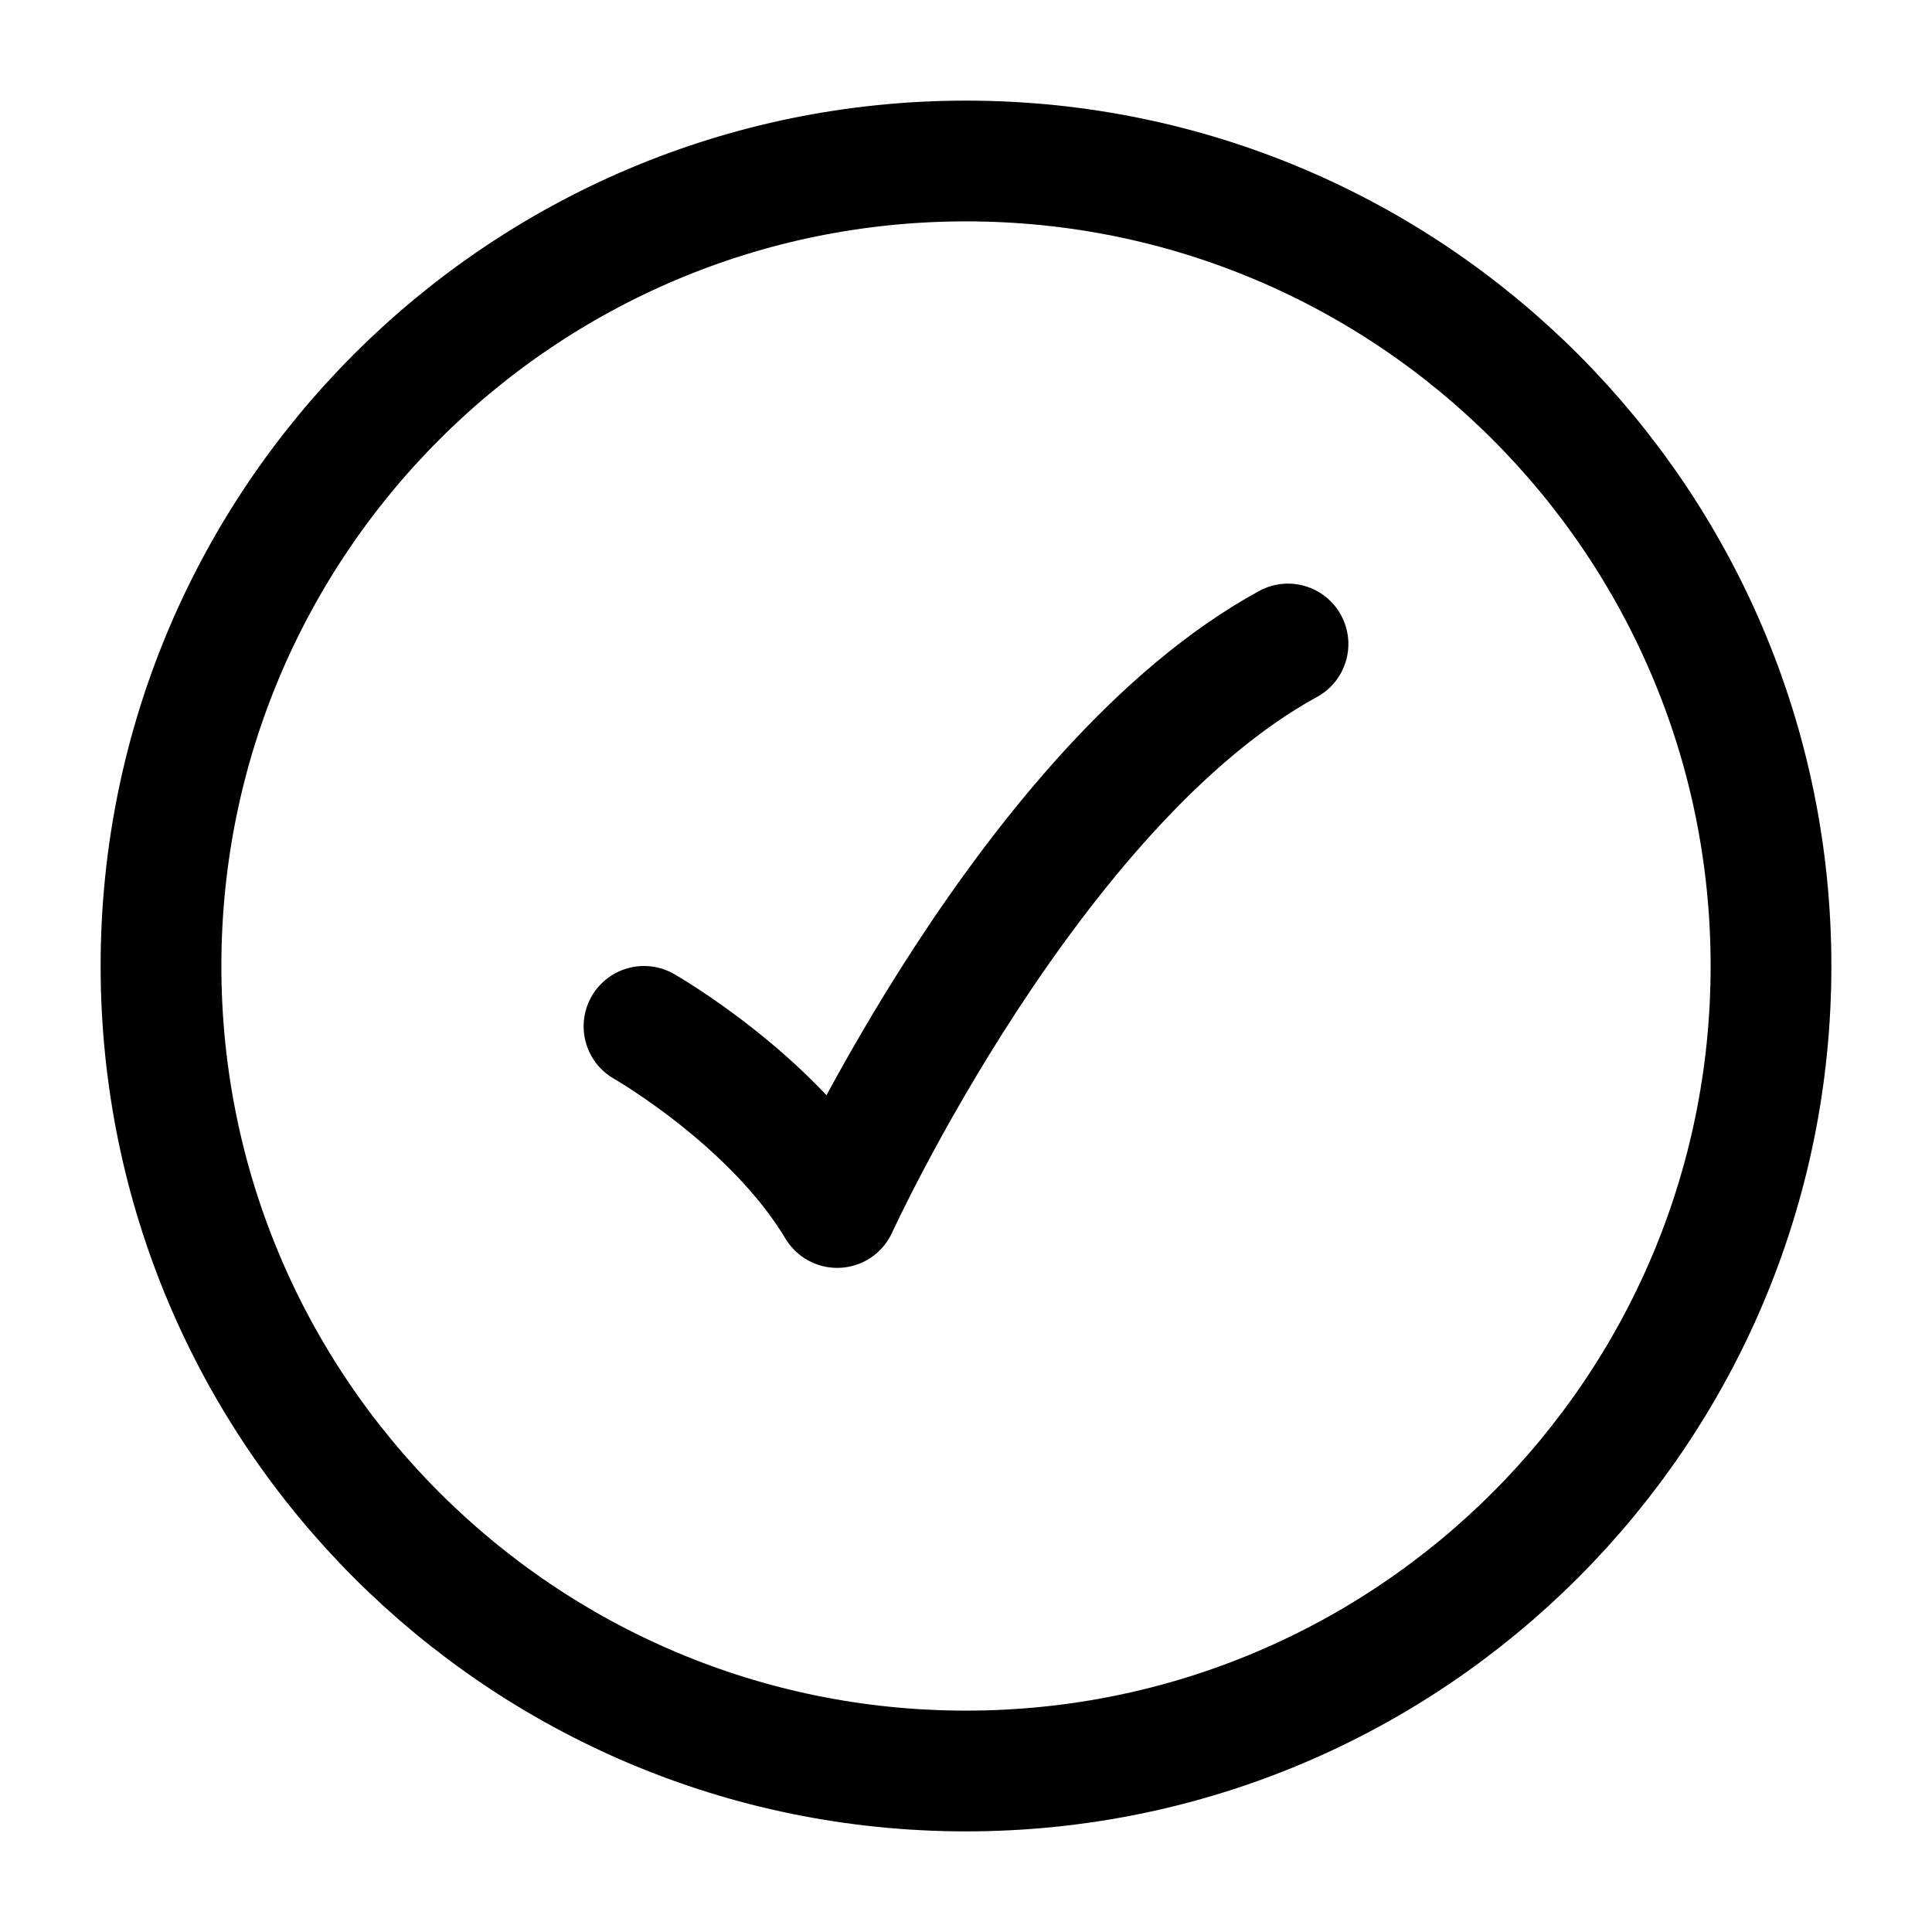
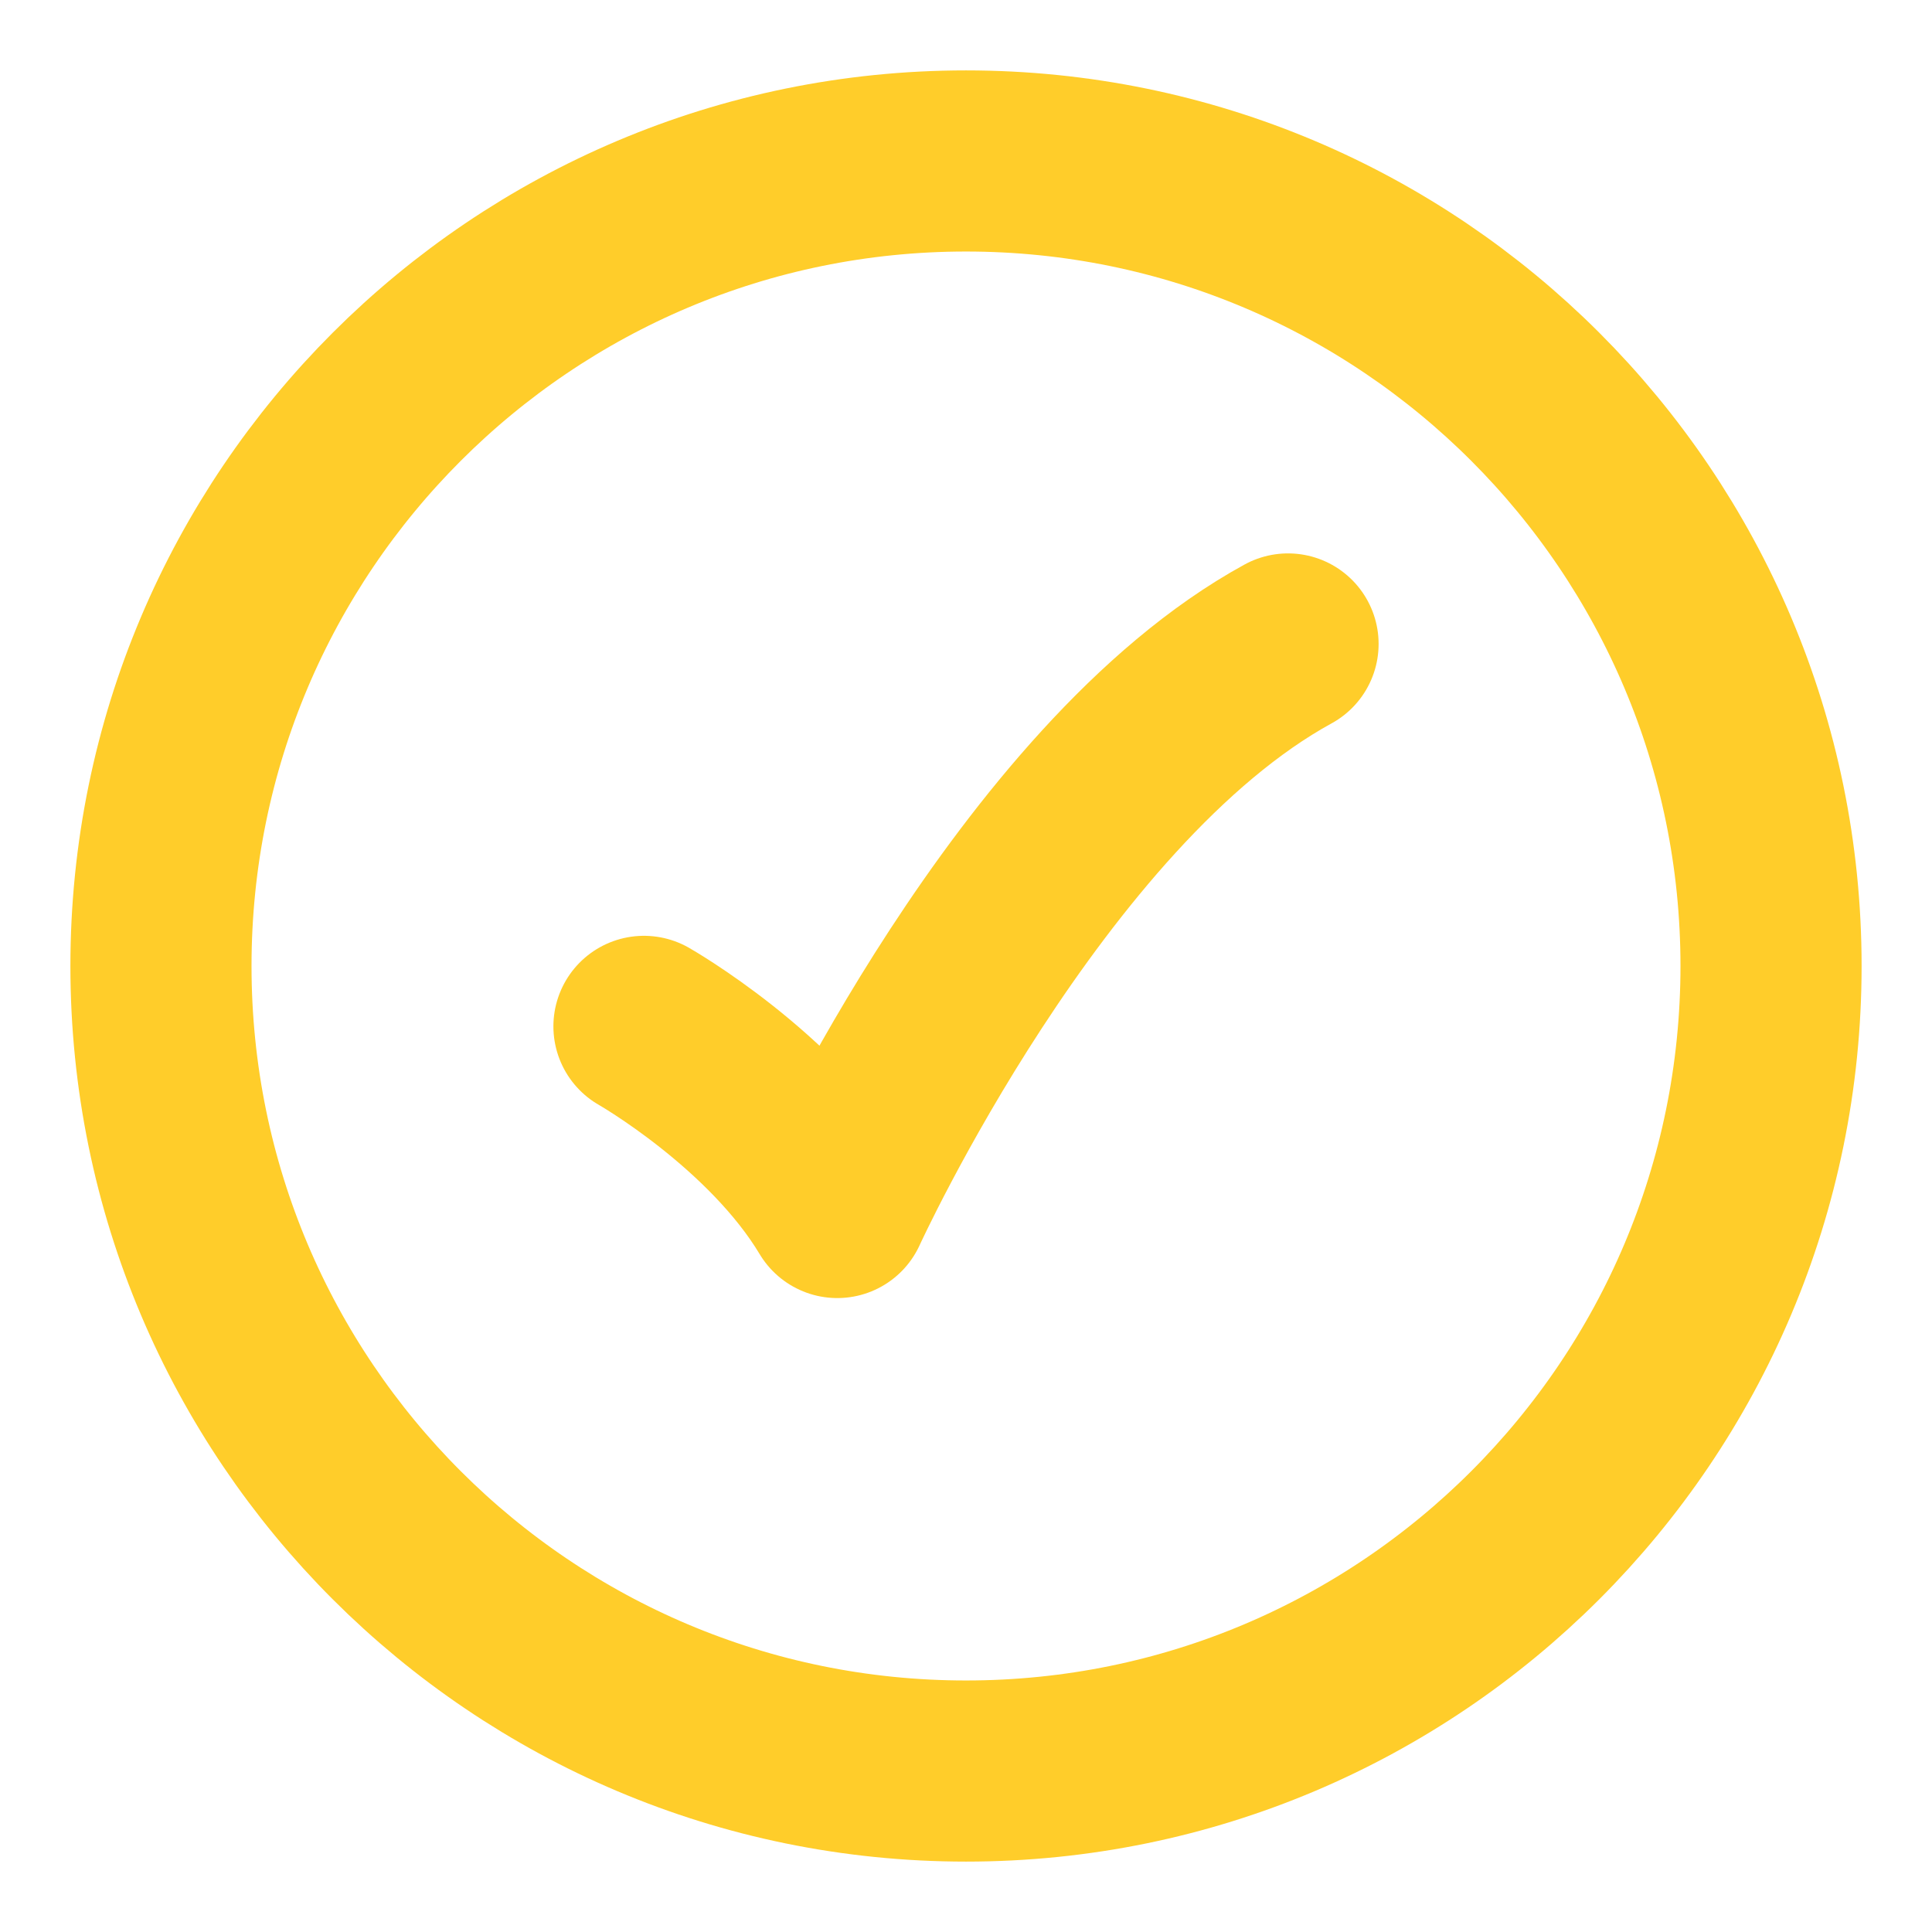
- <svg xmlns="http://www.w3.org/2000/svg" width="24" height="24" viewBox="0 0 24 24" fill="none">
-   <path d="M22 12C22 6.477 17.523 2 12 2C6.477 2 2 6.477 2 12C2 17.523 6.477 22 12 22C17.523 22 22 17.523 22 12Z" stroke="currentColor" stroke-width="1.5" />
-   <path d="M8 12.75C8 12.75 9.6 13.662 10.4 15C10.4 15 12.8 9.75 16 8" stroke="currentColor" stroke-width="1.5" stroke-linecap="round" stroke-linejoin="round" />
+ <svg xmlns="http://www.w3.org/2000/svg" width="16" height="16" viewBox="0 0 16 16" fill="none">
+   <path d="M14.667 8C14.667 4.318 11.682 1.333 8 1.333C4.318 1.333 1.333 4.318 1.333 8C1.333 11.682 4.318 14.667 8 14.667C11.682 14.667 14.667 11.682 14.667 8Z" stroke="#FFCD2A" stroke-width="1.5" />
+   <path d="M5.333 8.5C5.333 8.5 6.4 9.108 6.934 10C6.934 10 8.534 6.5 10.667 5.333" stroke="#FFCD2A" stroke-width="1.5" stroke-linecap="round" stroke-linejoin="round" />
</svg>
